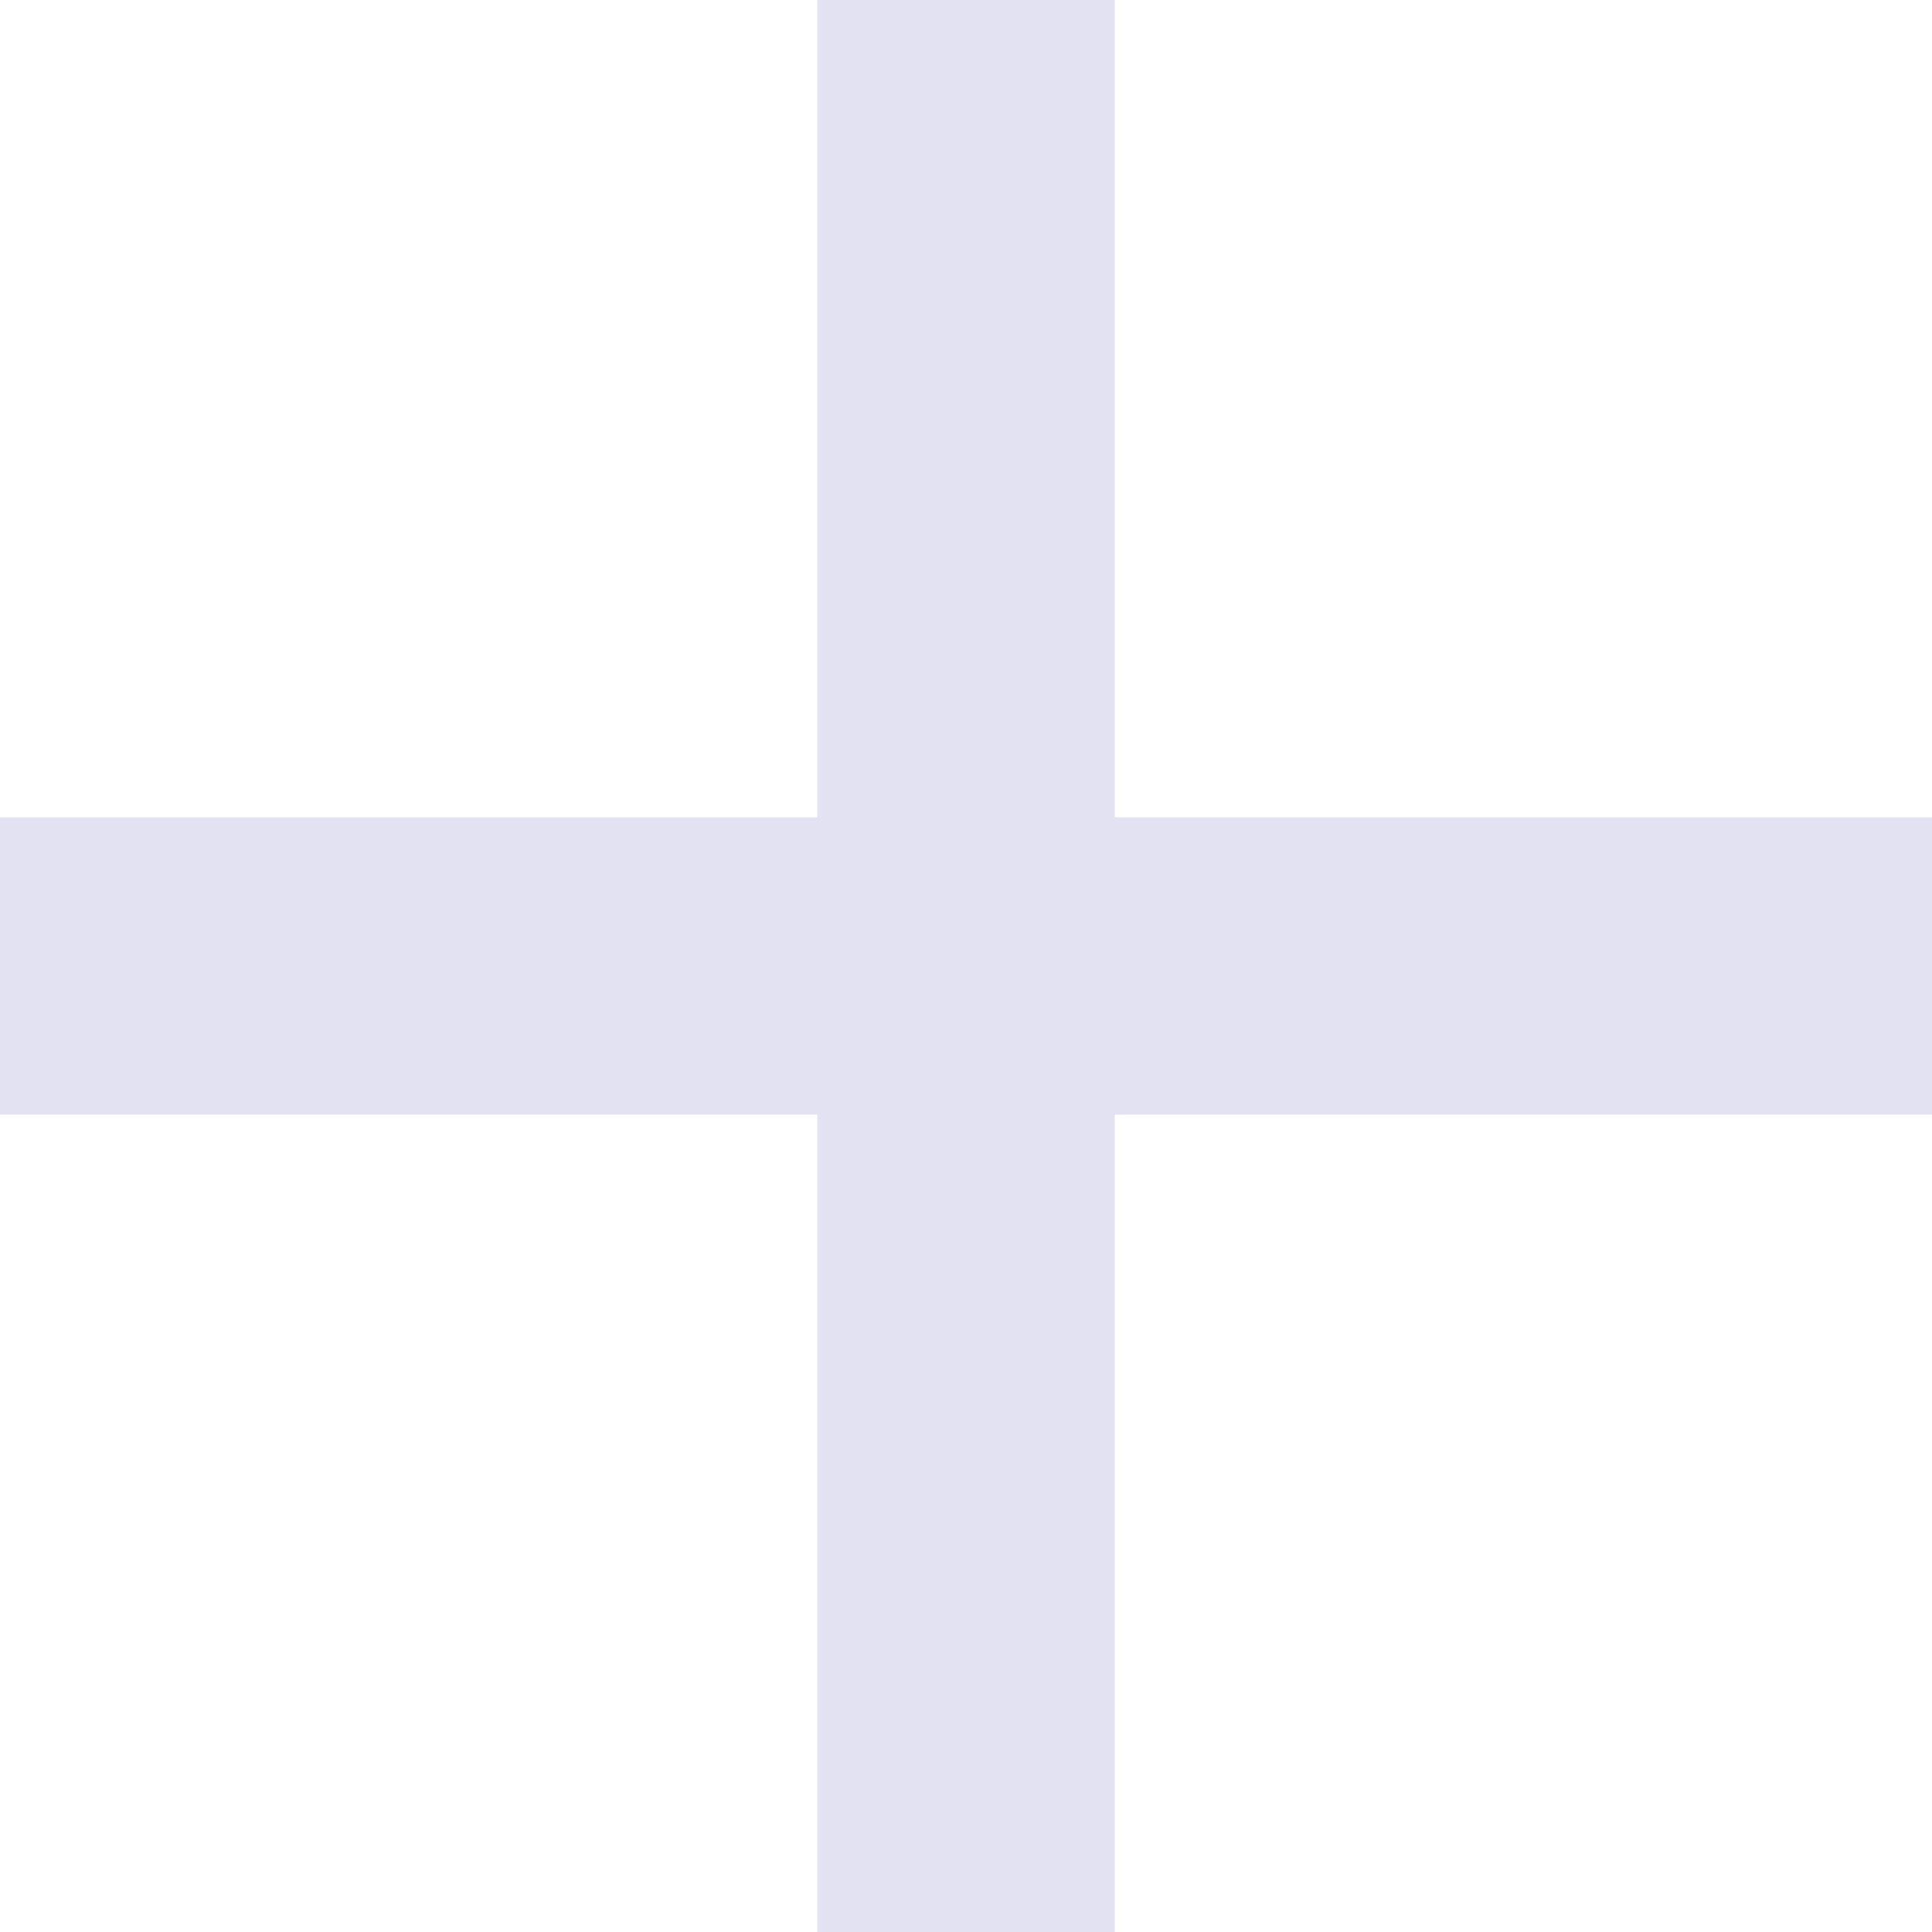
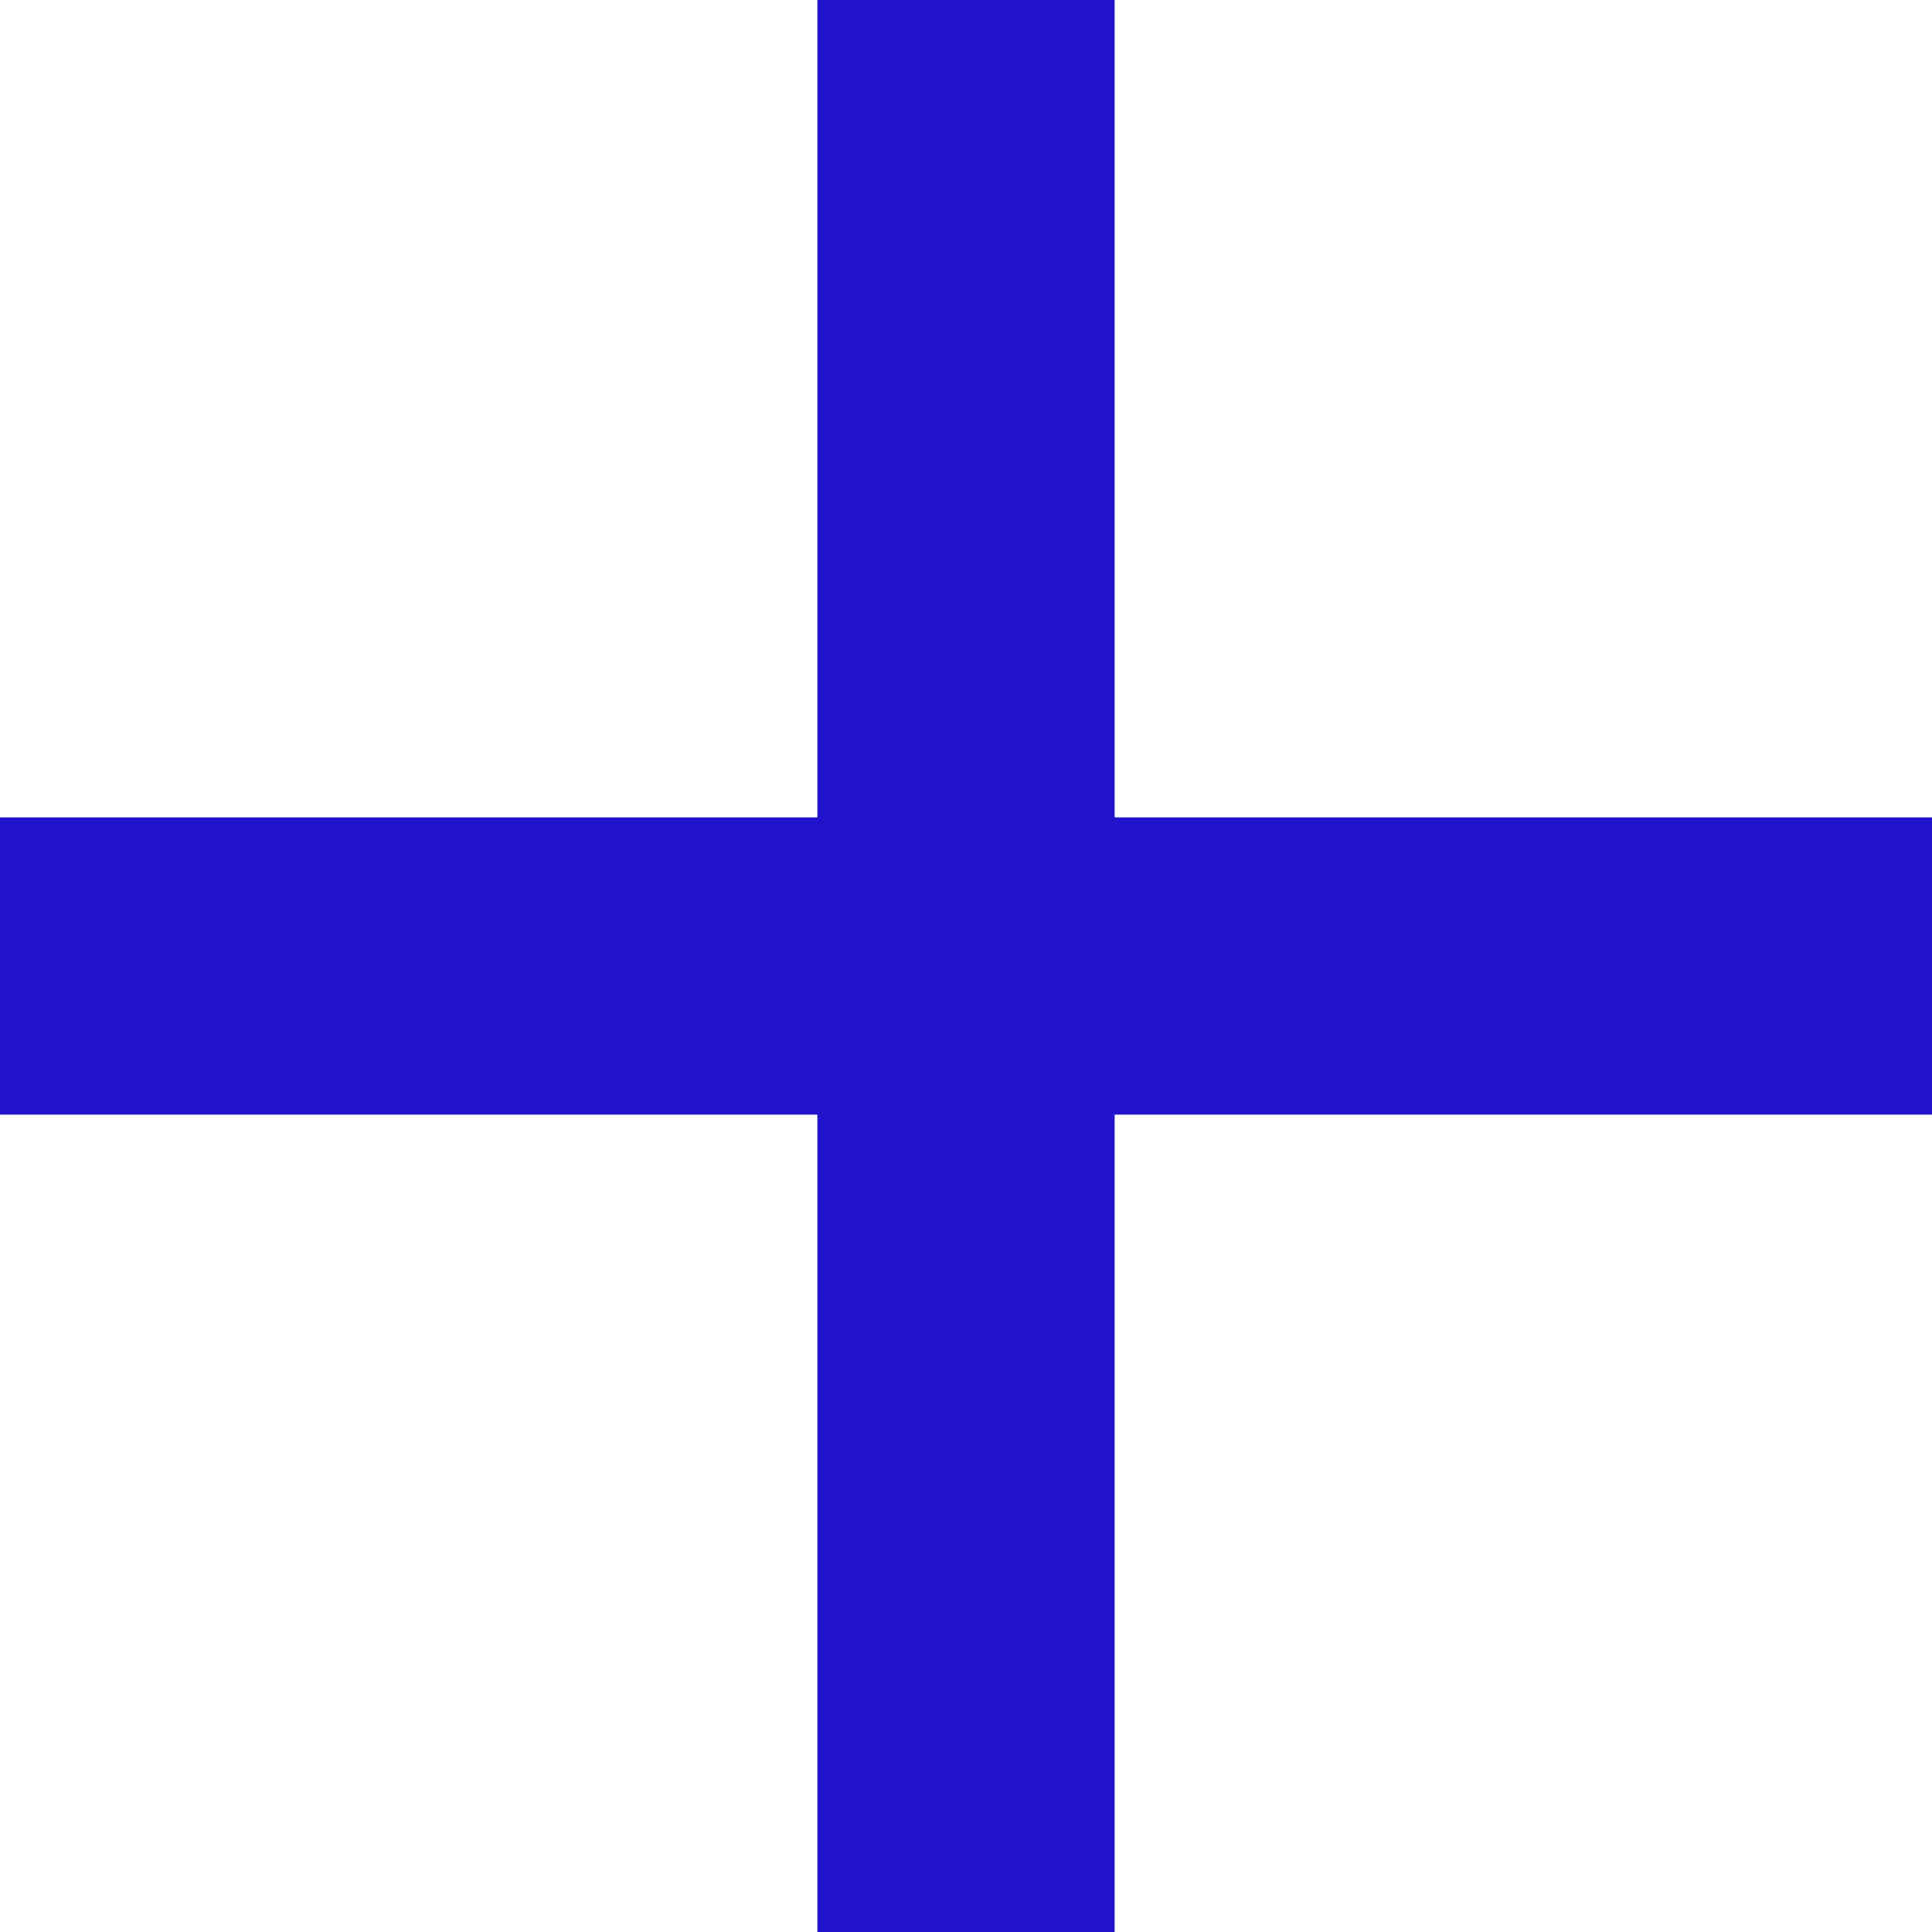
<svg xmlns="http://www.w3.org/2000/svg" width="15px" height="15px" viewBox="0 0 15 15" version="1.1">
  <defs />
-   <g id="2-Register,-choose-course" stroke="none" stroke-width="1" fill="none" fill-rule="evenodd">
-     <g id="Dashboard---3" transform="translate(-507, -926)" fill="#E3E2F3">
-       <g id="Group" transform="translate(350, 921)">
-         <path d="M165.654,11.346 L172,11.346 L172,13.654 L165.654,13.654 L165.654,20 L163.346,20 L163.346,13.654 L157,13.654 L157,11.346 L163.346,11.346 L163.346,5 L165.654,5 L165.654,11.346 Z" id="Combined-Shape" />
+   <g id="Pages" stroke="none" stroke-width="1" fill="none" fill-rule="evenodd">
+     <g id="Dashboard-(enrolled)" transform="translate(-507, -1153)" fill="#2012CD">
+       <g id="Group" transform="translate(349, 1148)">
+         <path d="M166.654,11.346 L173,11.346 L173,13.654 L166.654,13.654 L166.654,20 L164.346,20 L164.346,13.654 L158,13.654 L158,11.346 L164.346,11.346 L164.346,5 L166.654,5 L166.654,11.346 Z" id="Combined-Shape" />
      </g>
    </g>
  </g>
</svg>
